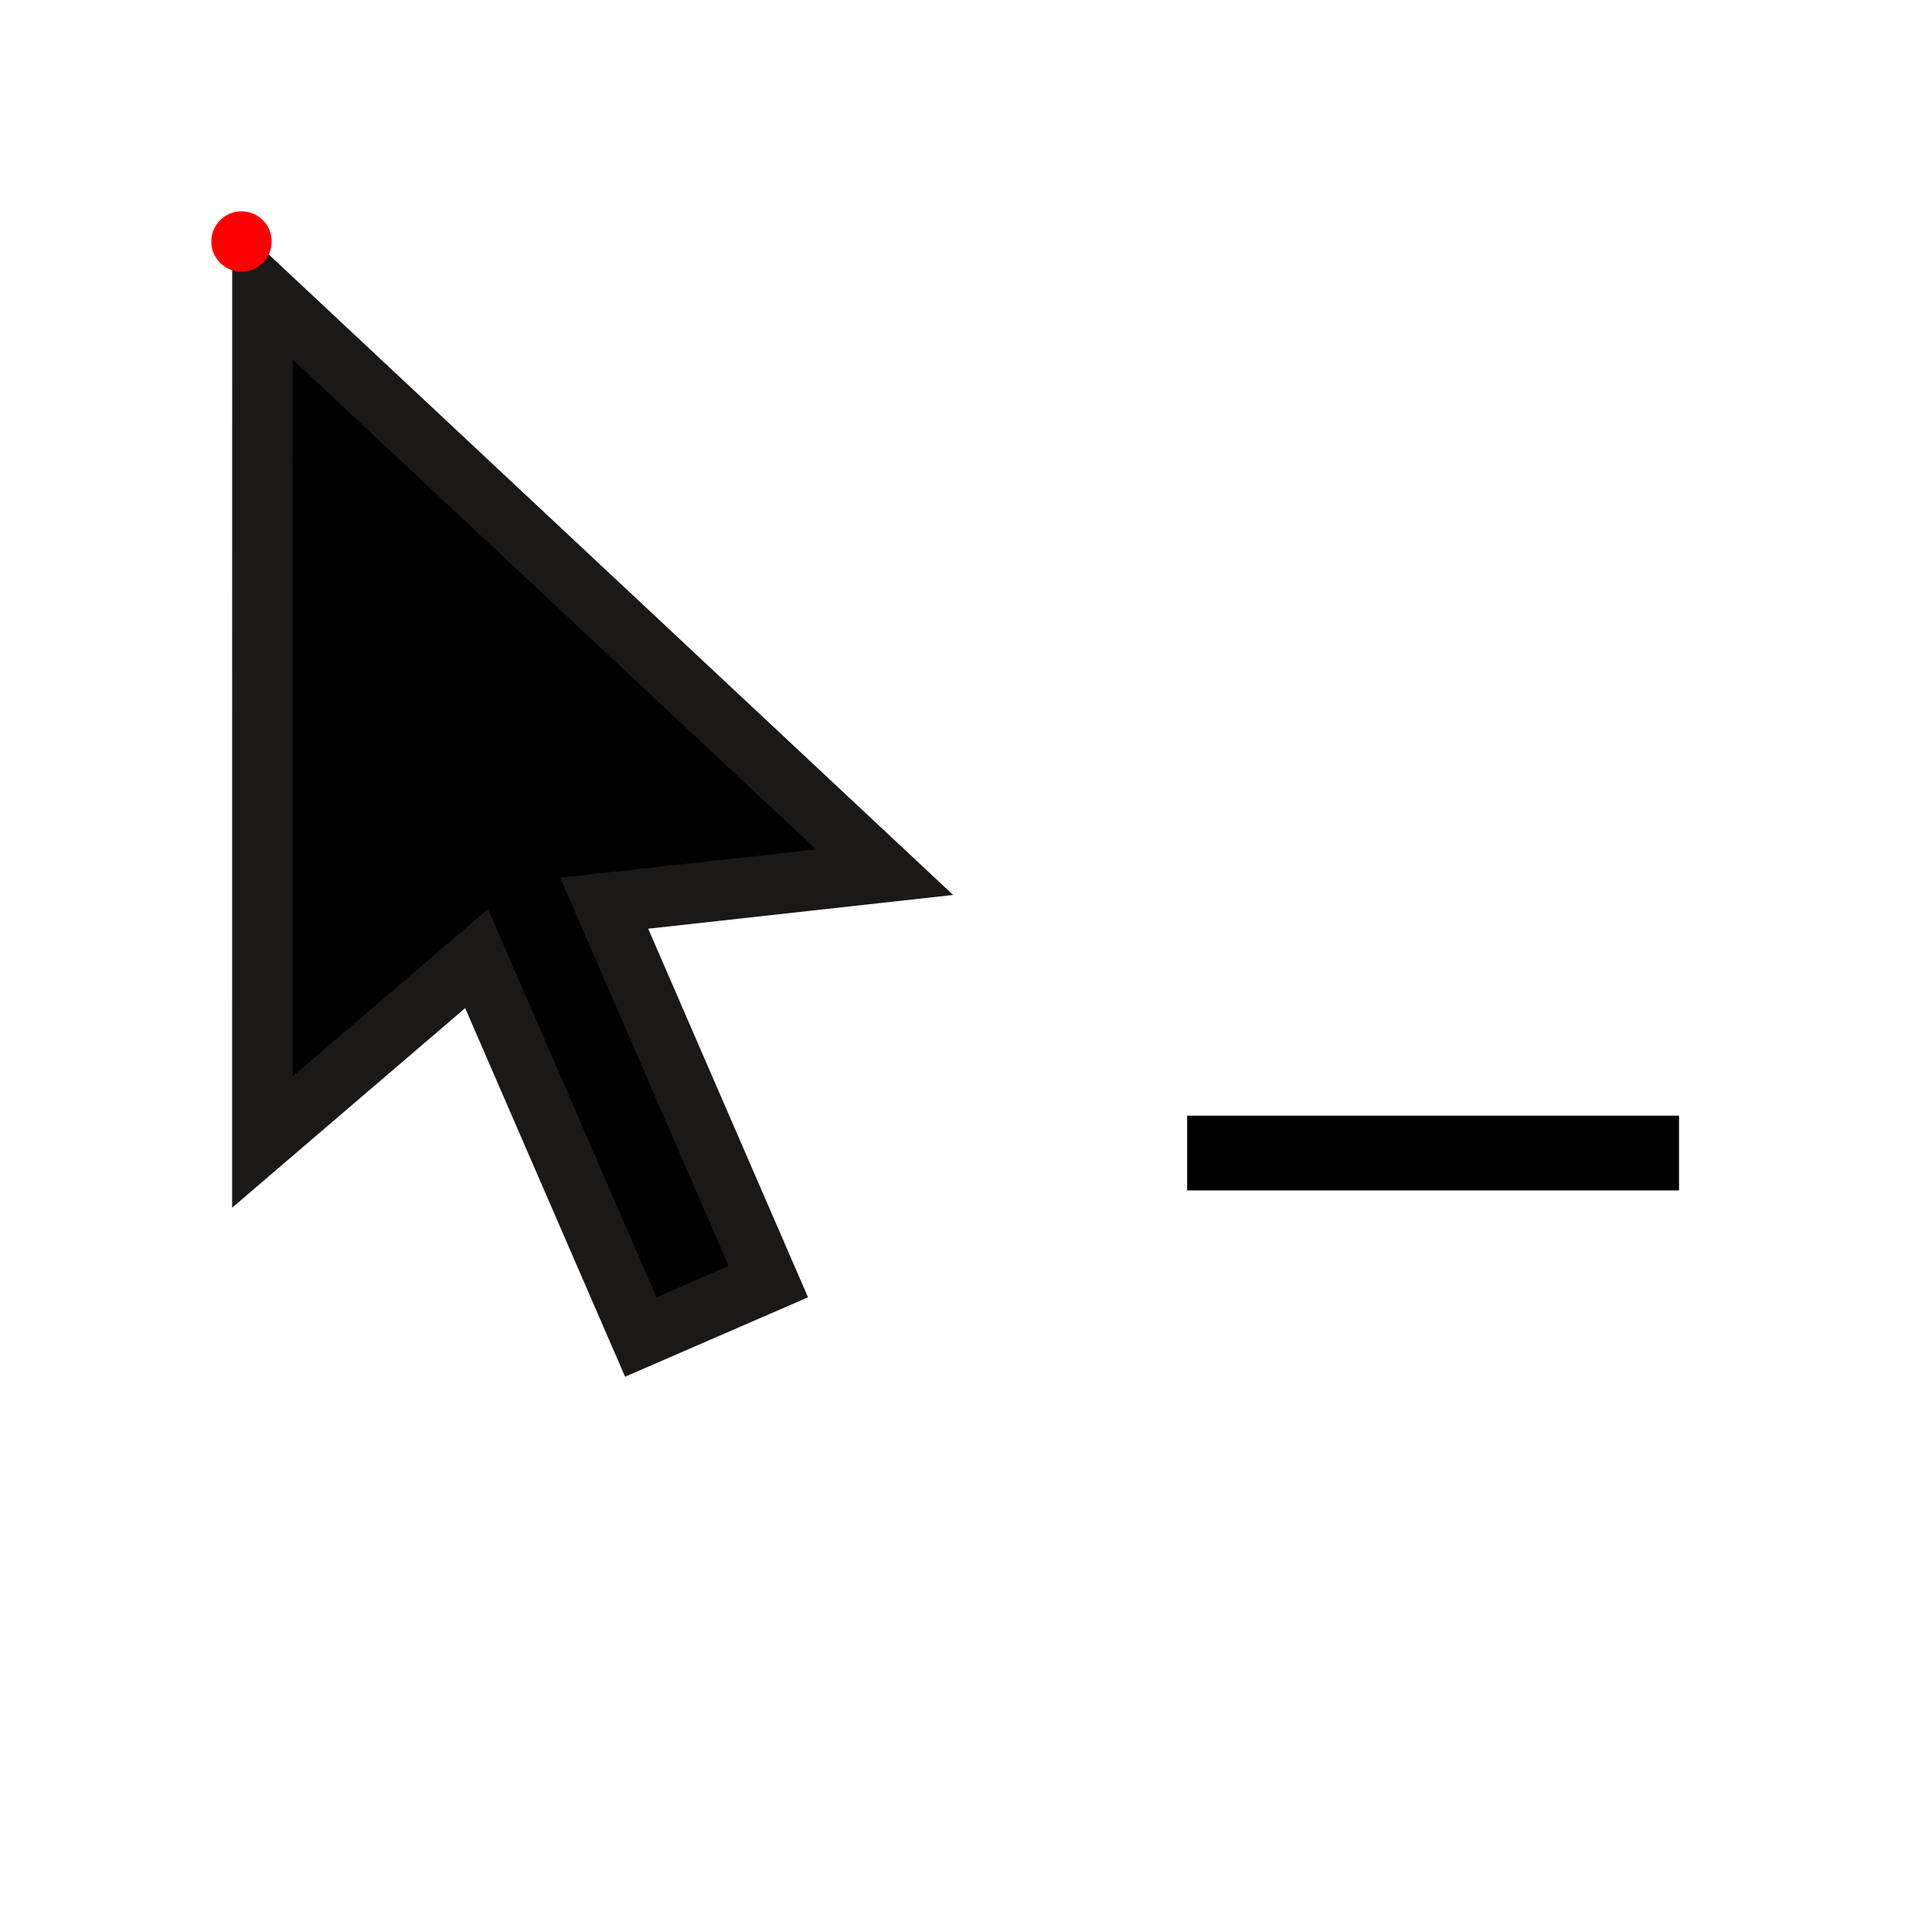
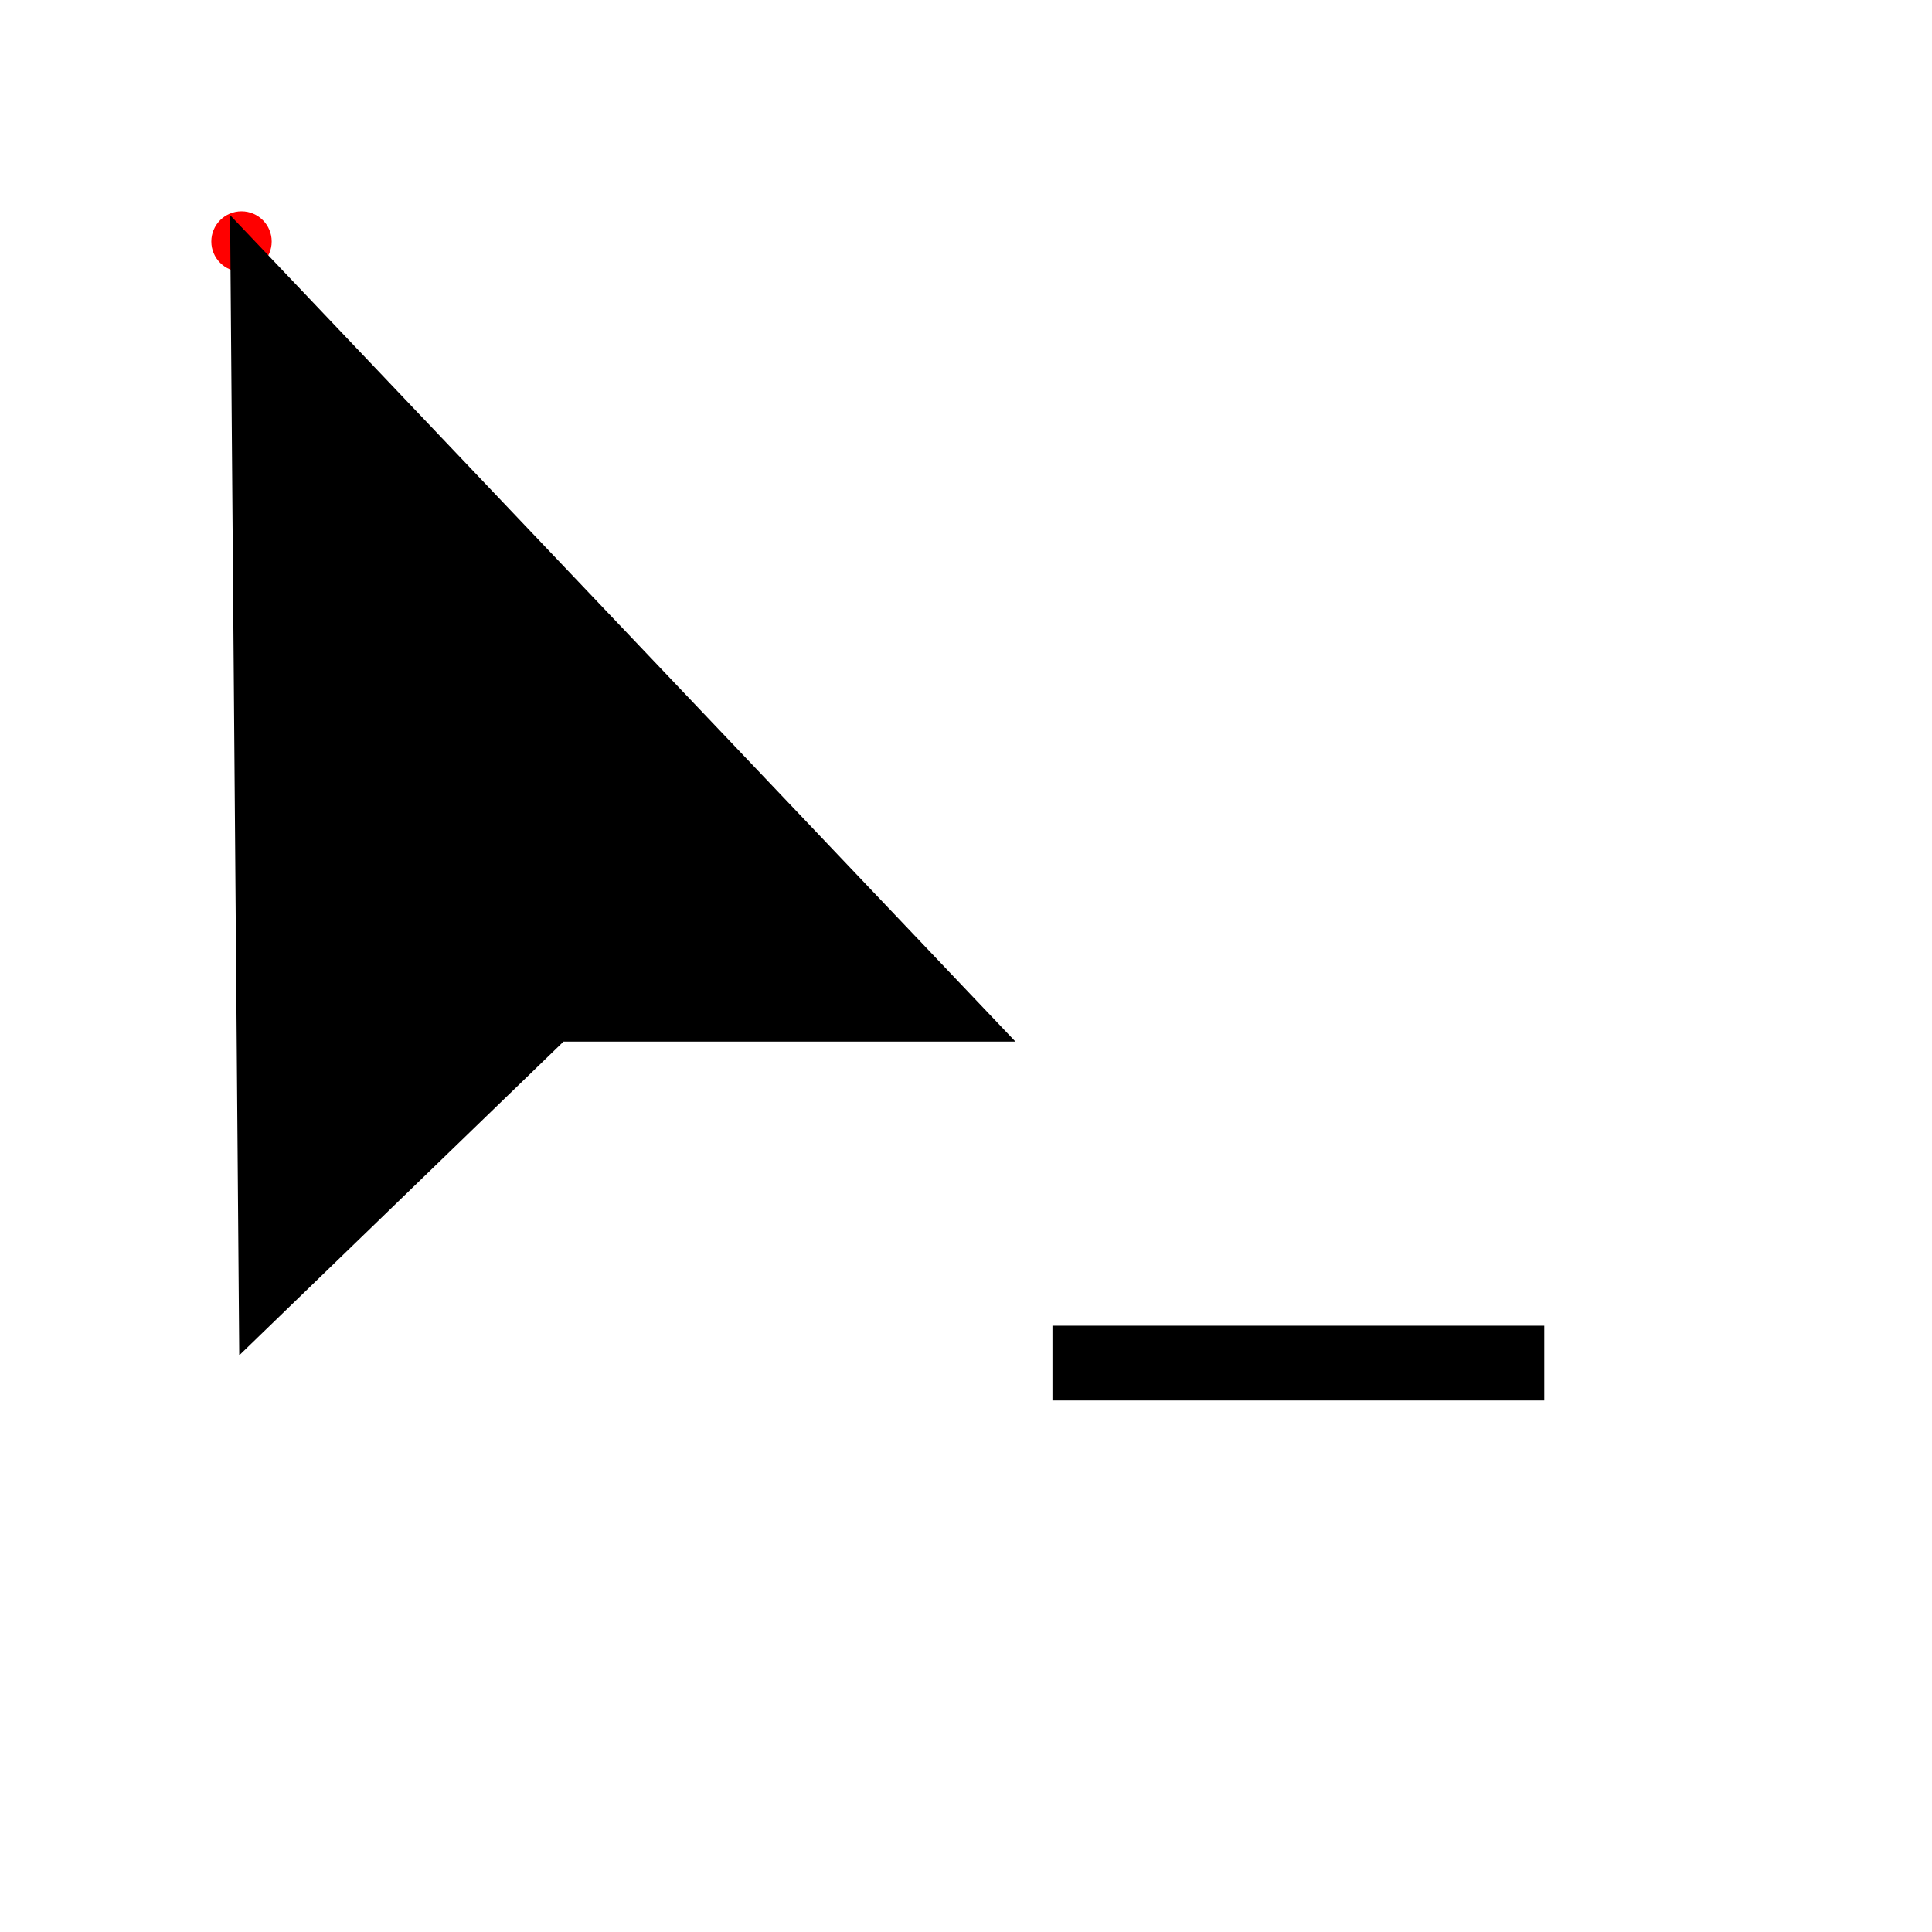
<svg xmlns="http://www.w3.org/2000/svg" width="32" height="32" viewBox="0 0 32 32">
  <g id="Layer_1" data-name="Layer 1">
-     <path id="glyph" d="M4.345 18.917 L4.346 4.801 L14.652 14.446 L10.008 14.96 L12.726 21.228 L10.613 22.145 L7.894 15.877 Z" fill="#000000" stroke="#1b1818" stroke-miterlimit="10" />
-     <path d="M20.163 19.217 L20.163 18.979 L27.31 18.979 L27.31 19.217 Z" fill="#000000" stroke="#000000" stroke-miterlimit="10" />
    <path id="hotspot" d="M4.5 4 C4.5 4.276 4.276 4.5 4 4.5 C3.724 4.5 3.5 4.276 3.5 4 C3.5 3.724 3.724 3.5 4 3.5 C4.276 3.5 4.5 3.724 4.5 4 Z" fill="#ff0000" />
+     <path d="M9.131 16.752 L15.654 16.752 L4.321 4.826 L4.453 21.278 Z" fill="#000000" stroke="#000000" stroke-miterlimit="10" />
+     <path d="M17.932 22.696 L17.932 22.458 L25.078 22.458 L25.078 22.696 Z" fill="#000000" stroke="#000000" stroke-miterlimit="10" />
  </g>
</svg>
